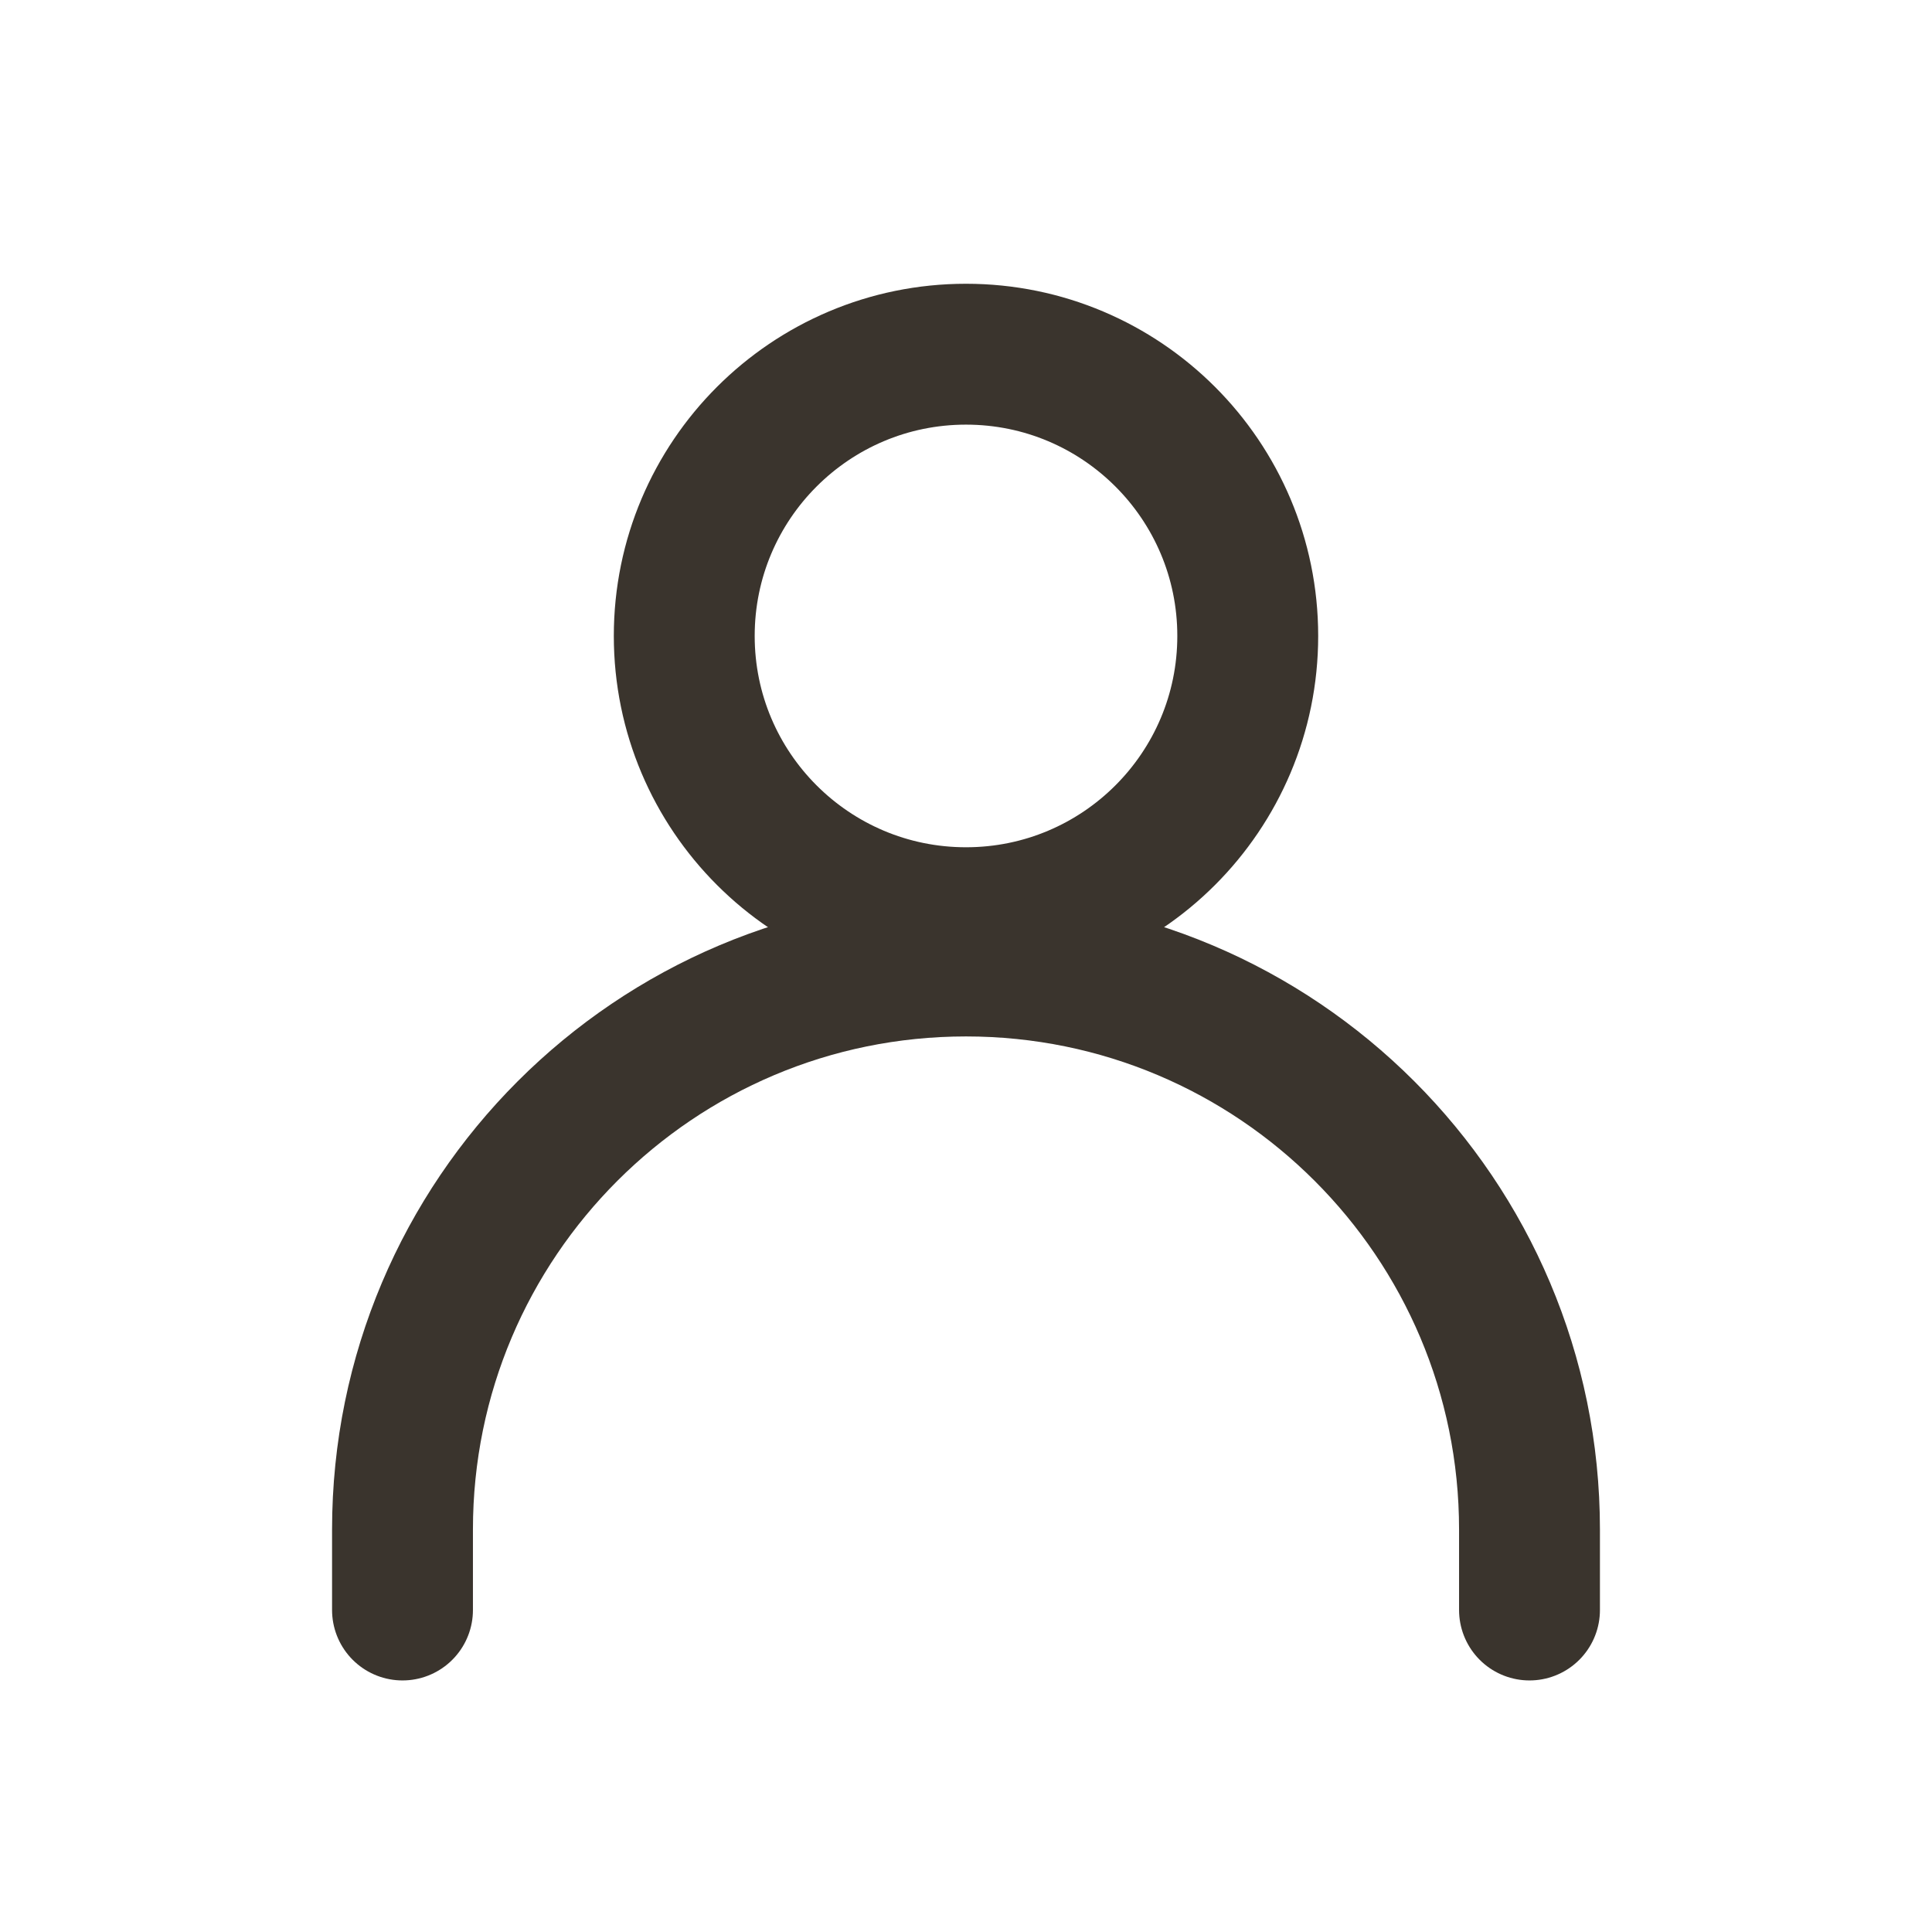
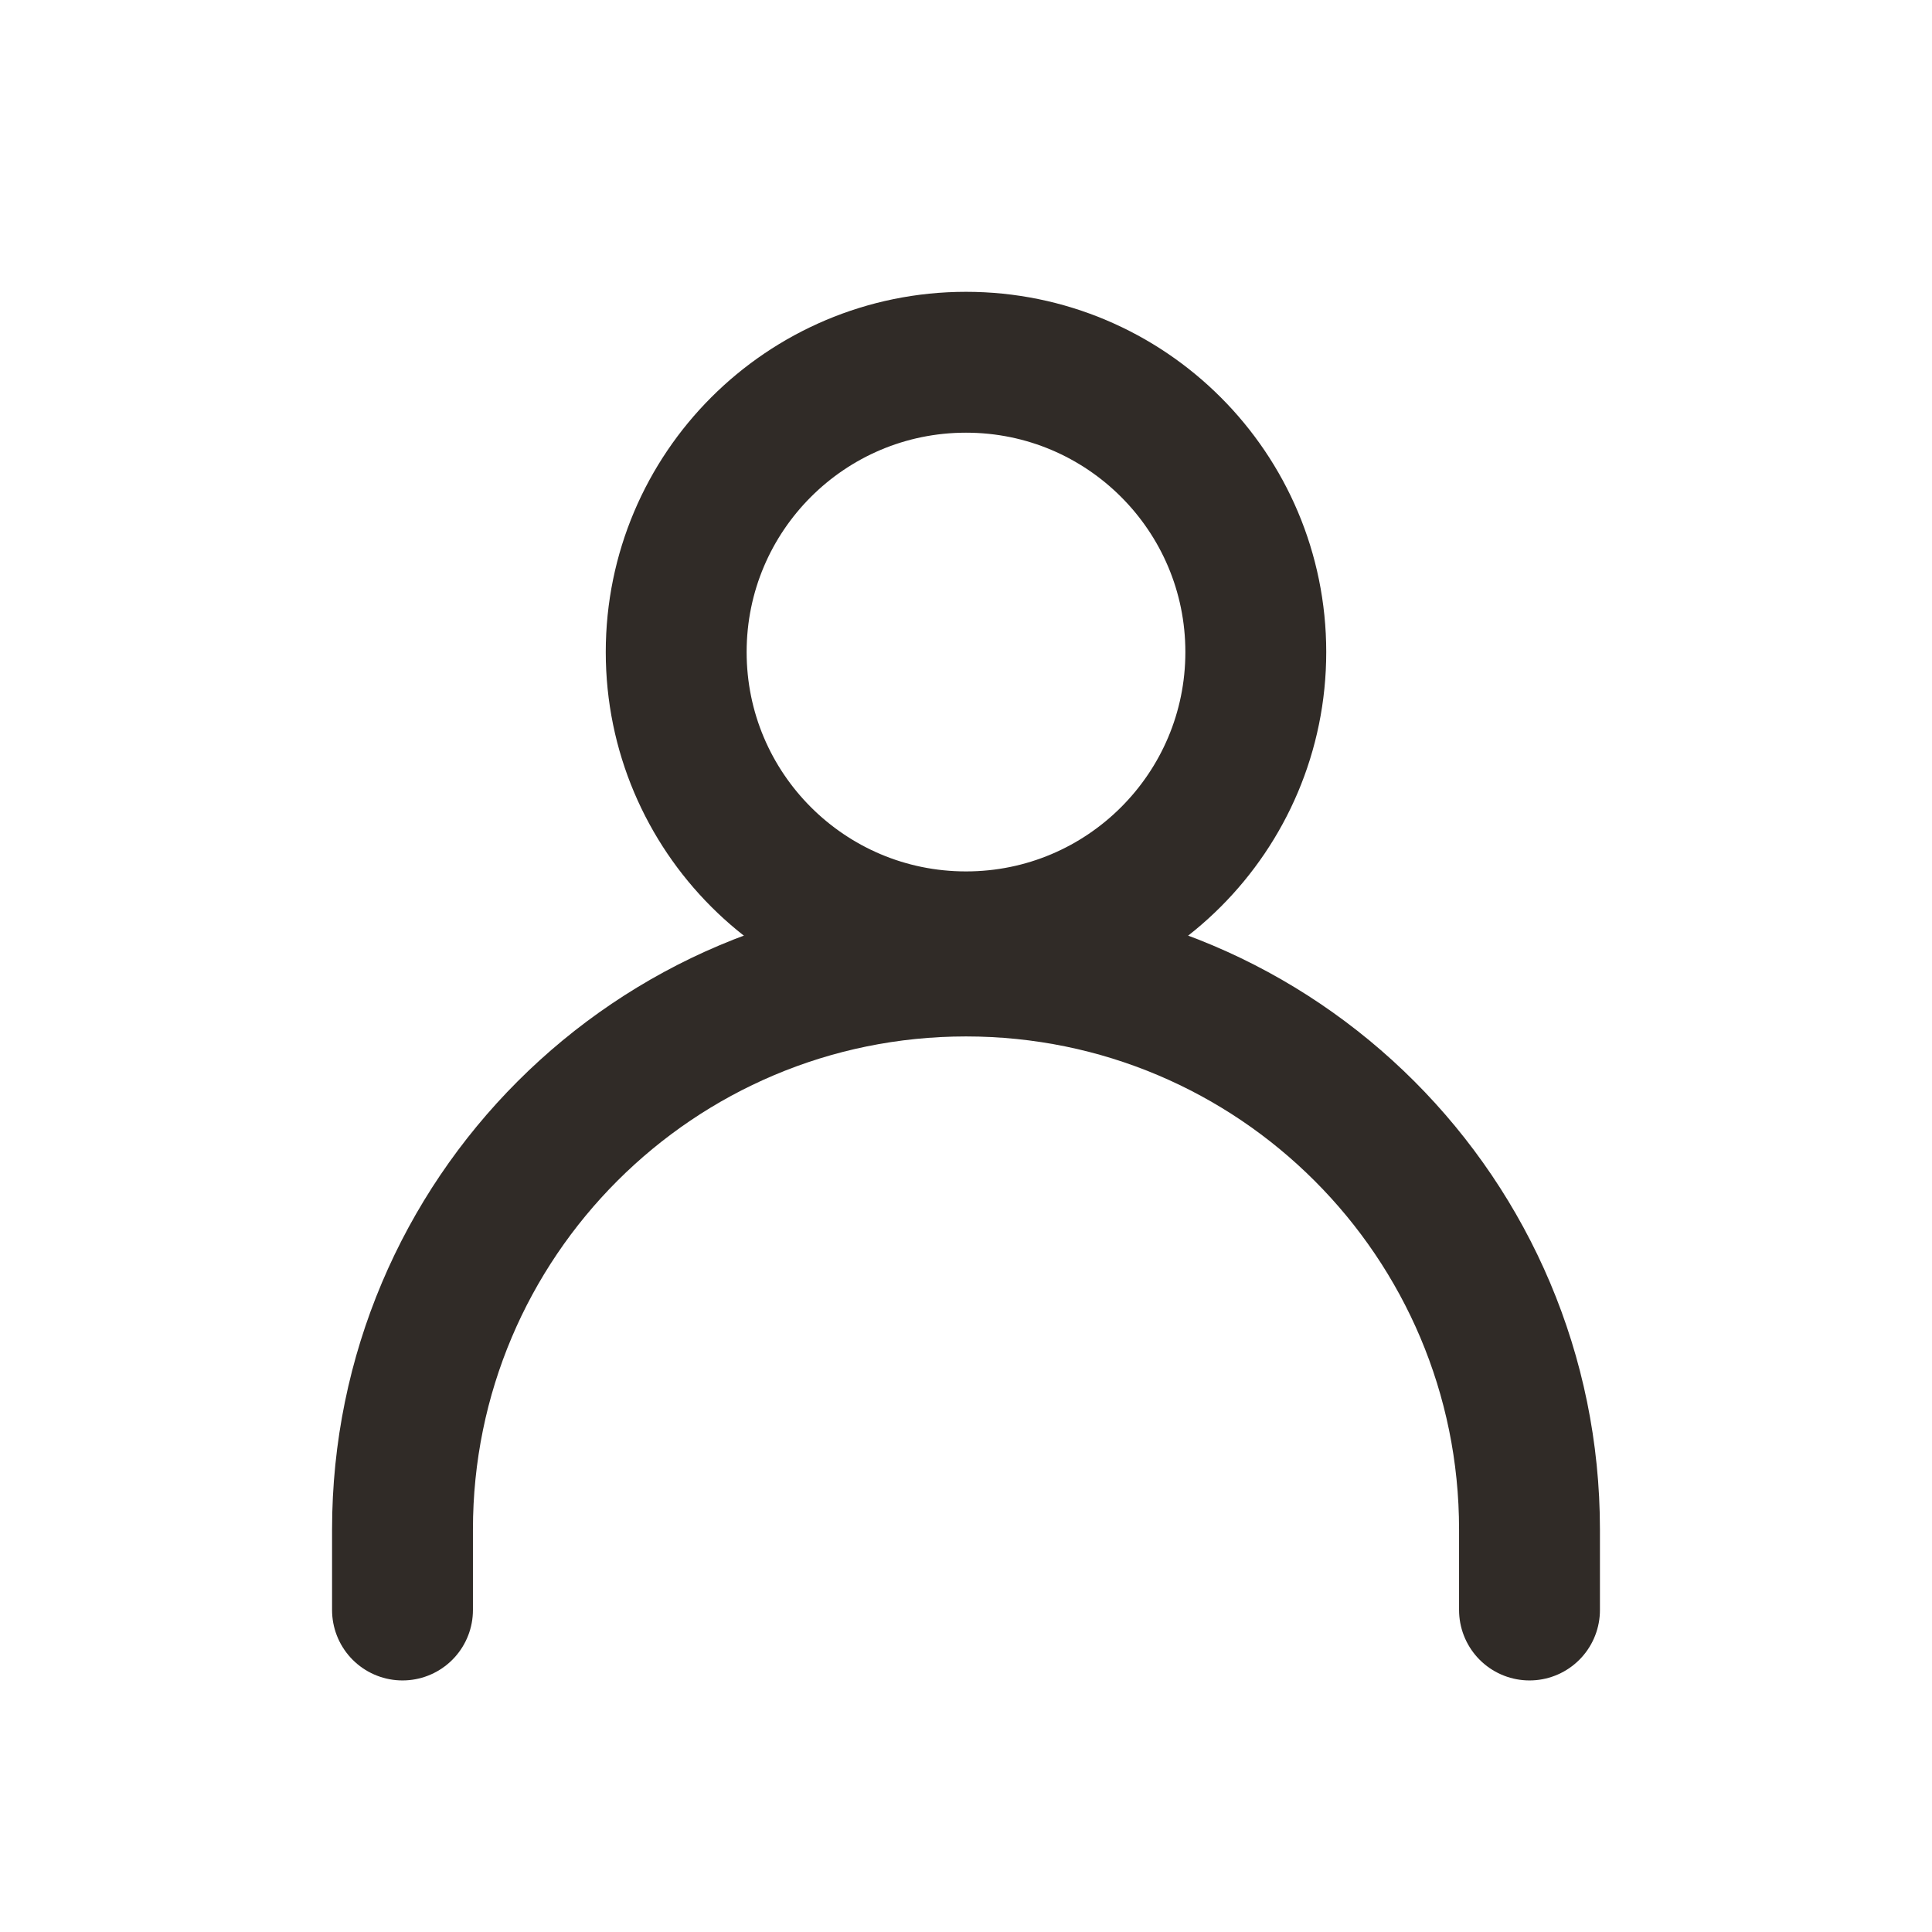
- <svg xmlns="http://www.w3.org/2000/svg" viewBox="0 0 24 24" width="24" height="24" role="img" aria-label="Account" fill="none" stroke="#3A342D" stroke-width="1.75" stroke-linecap="round" stroke-linejoin="round">
-   <path d="M12 11.4a3.5 3.5 0 1 0 0-7 3.5 3.5 0 0 0 0 7Z" />
+ <svg xmlns="http://www.w3.org/2000/svg" viewBox="0 0 24 24" width="24" height="24" role="img" aria-label="账户" fill="none" stroke="#302B27" stroke-width="1.75" stroke-linecap="round" stroke-linejoin="round">
+   <path d="M12 11.7a3.6 3.6 0 1 0 0-7.2 3.6 3.6 0 0 0 0 7.2Z" />
  <path d="M5 20v-1a7 7 0 0 1 14 0v1" />
</svg>
